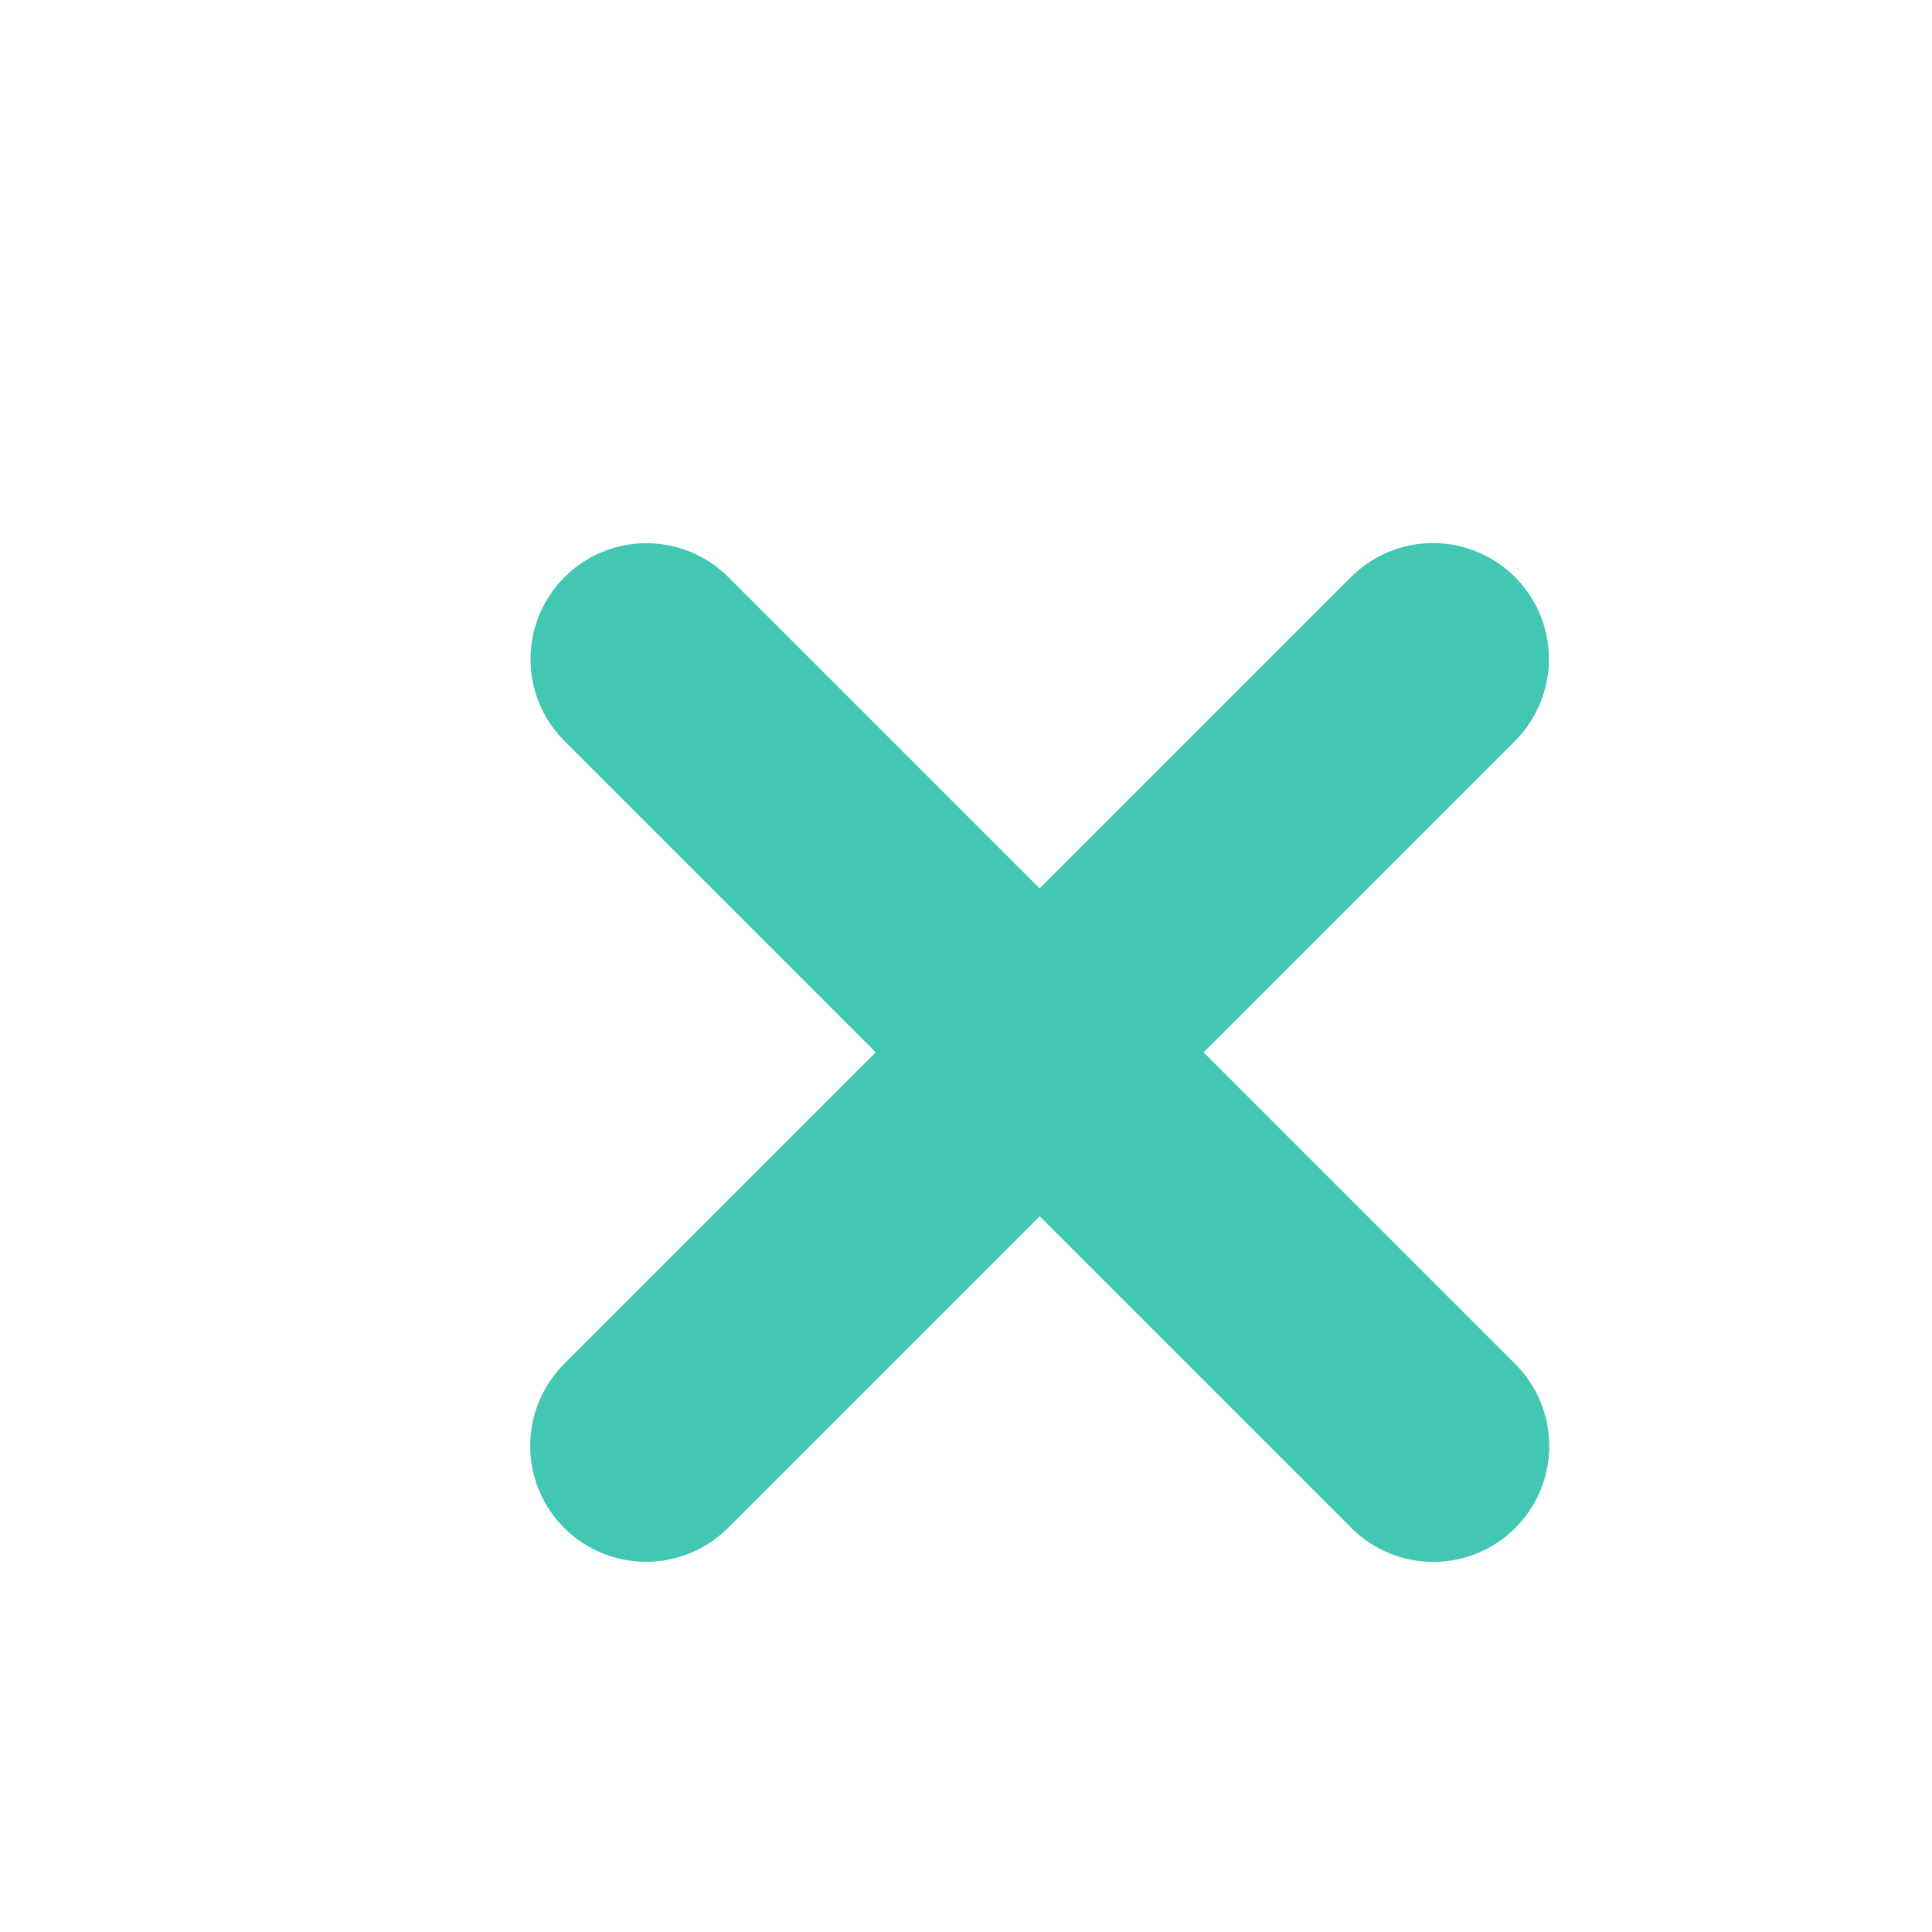
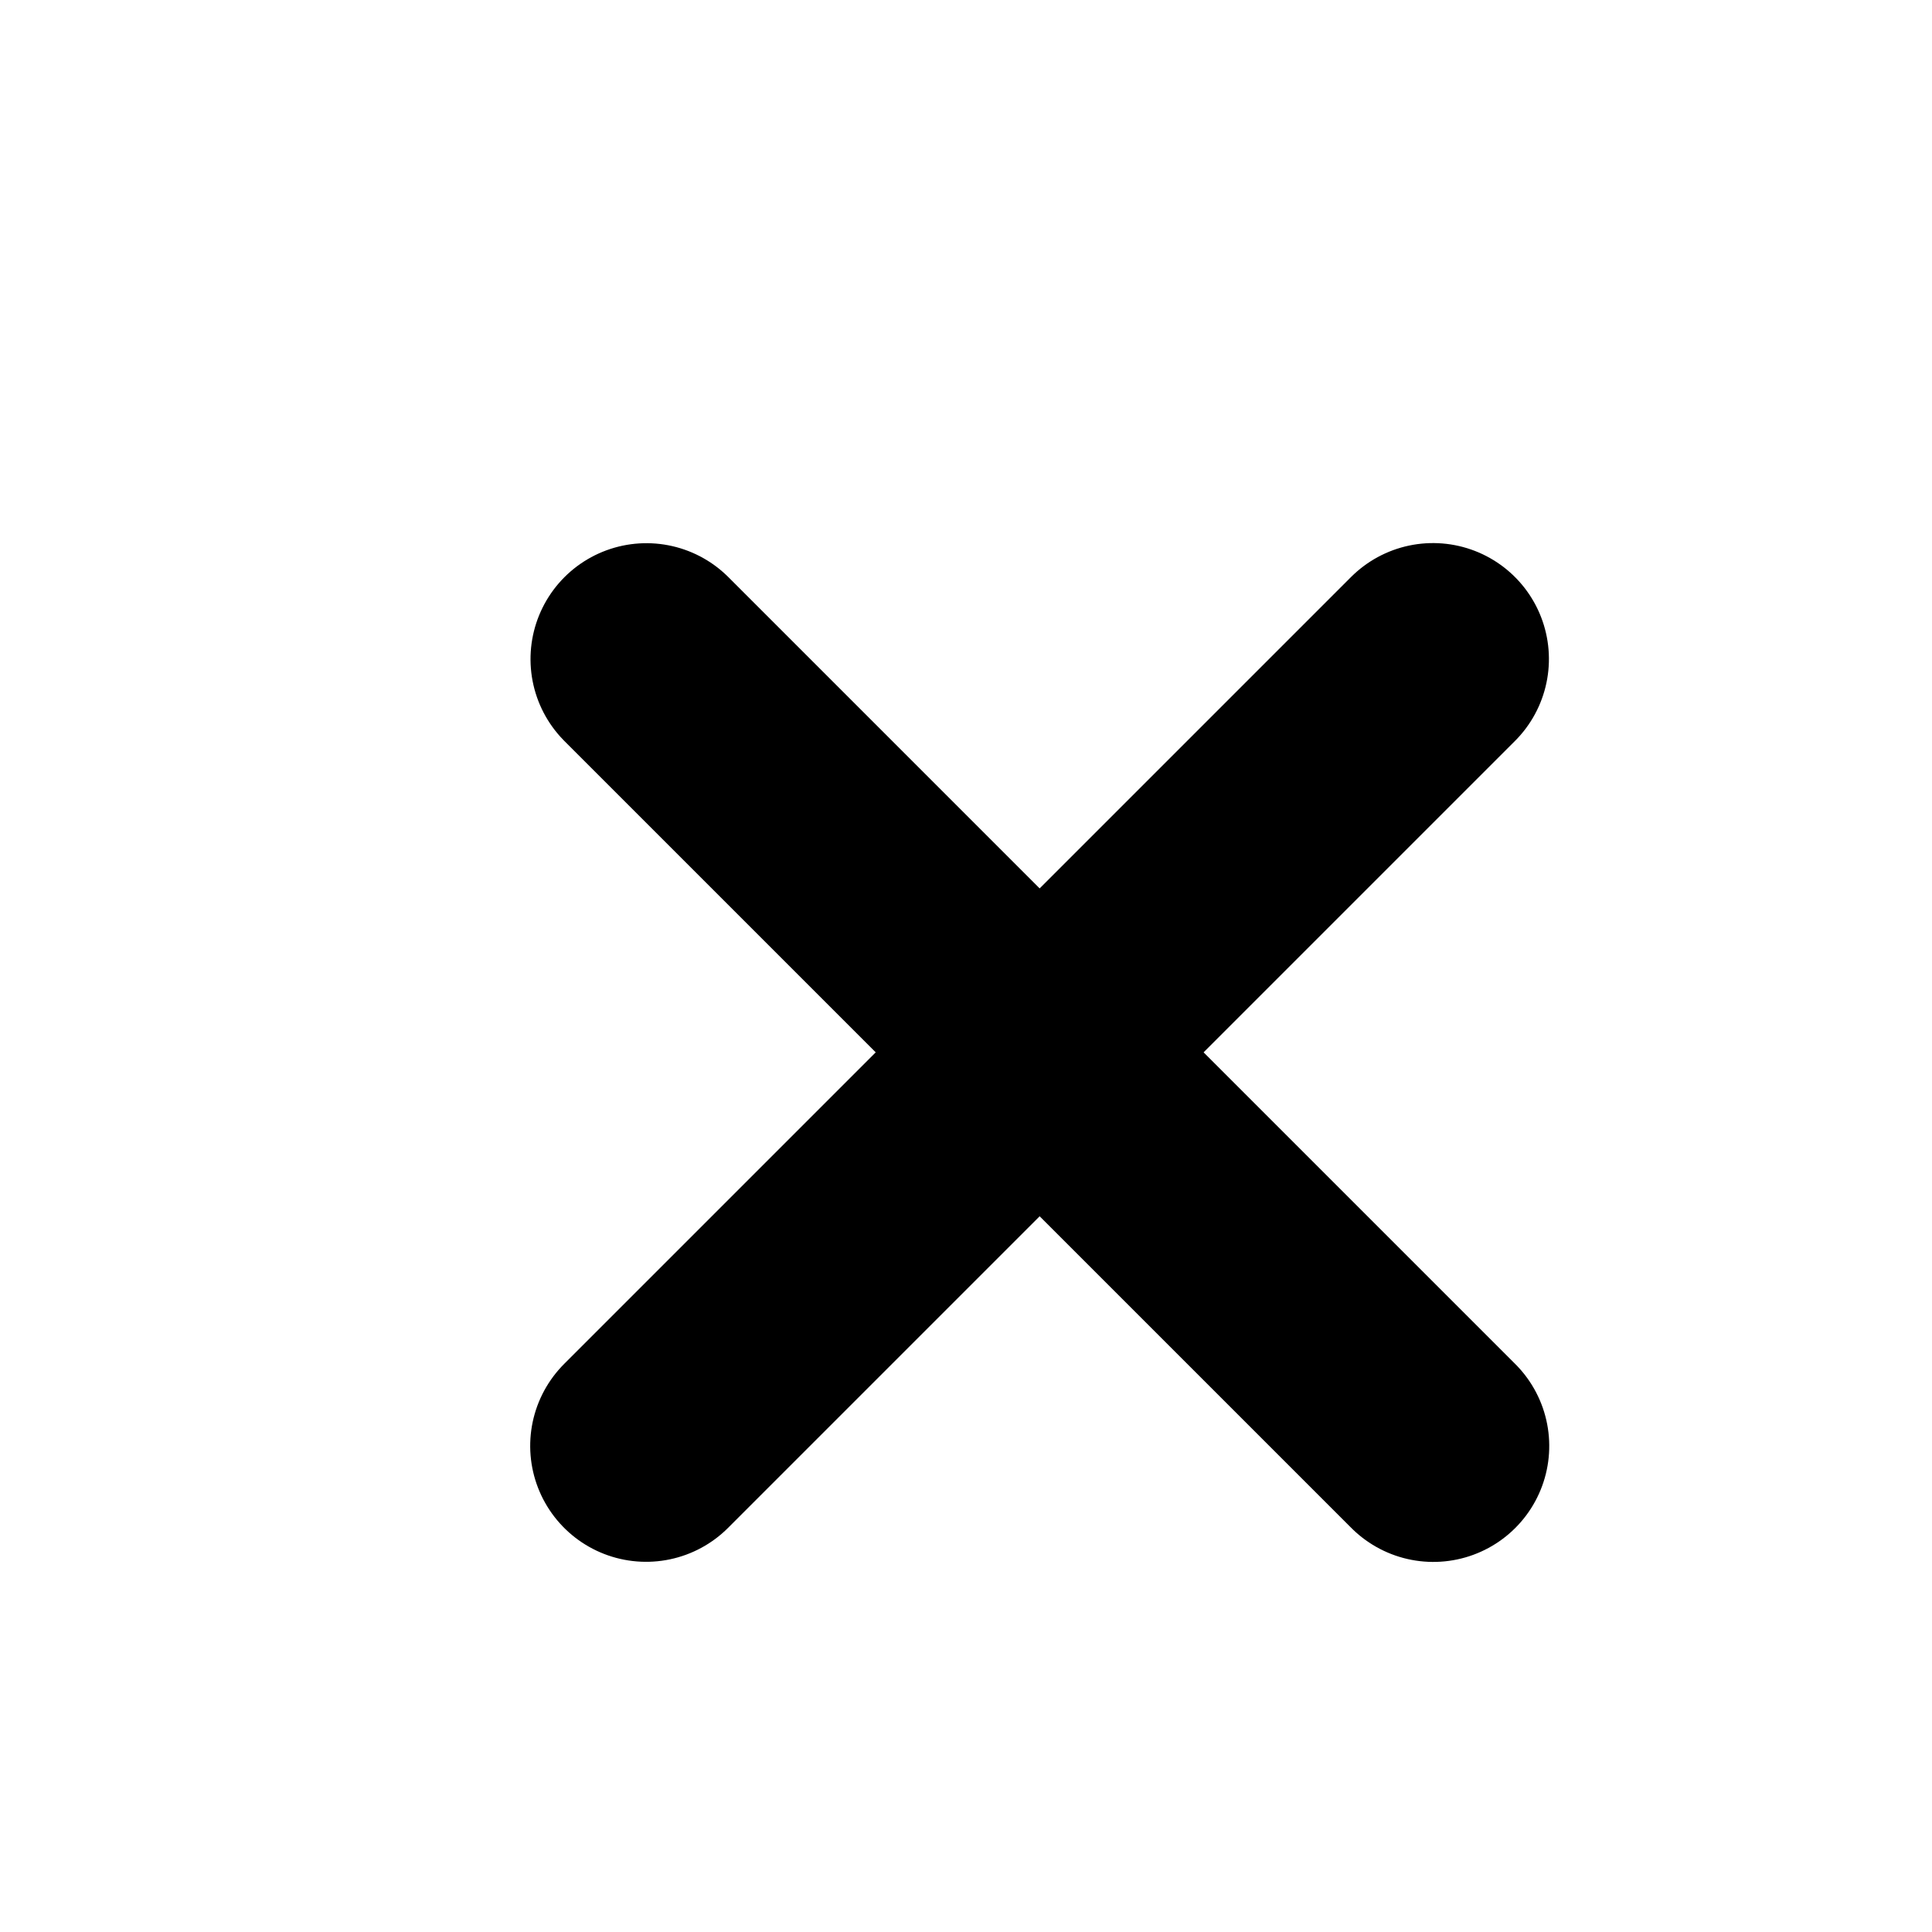
<svg xmlns="http://www.w3.org/2000/svg" height="100" viewBox="0 0 100 100">
-   <g style="stroke:#42c7b3;stroke-width:12;fill:none;fill-rule:evenodd;stroke-linecap:round;stroke-linejoin:round" transform="translate(6 6)">
+   <g style="stroke:#000000;stroke-width:12;fill:none;fill-rule:evenodd;stroke-linecap:round;stroke-linejoin:round" transform="translate(6 6)">
    <path d="m47.807 19.674v57.6" transform="matrix(.7071068 .7071068 -.7071068 .7071068 48.27884 -19.60673)" />
    <path d="m76.624 48.48h-57.6" transform="matrix(.7071068 .7071068 -.7071068 .7071068 48.2878 -19.61707)" />
  </g>
</svg>
